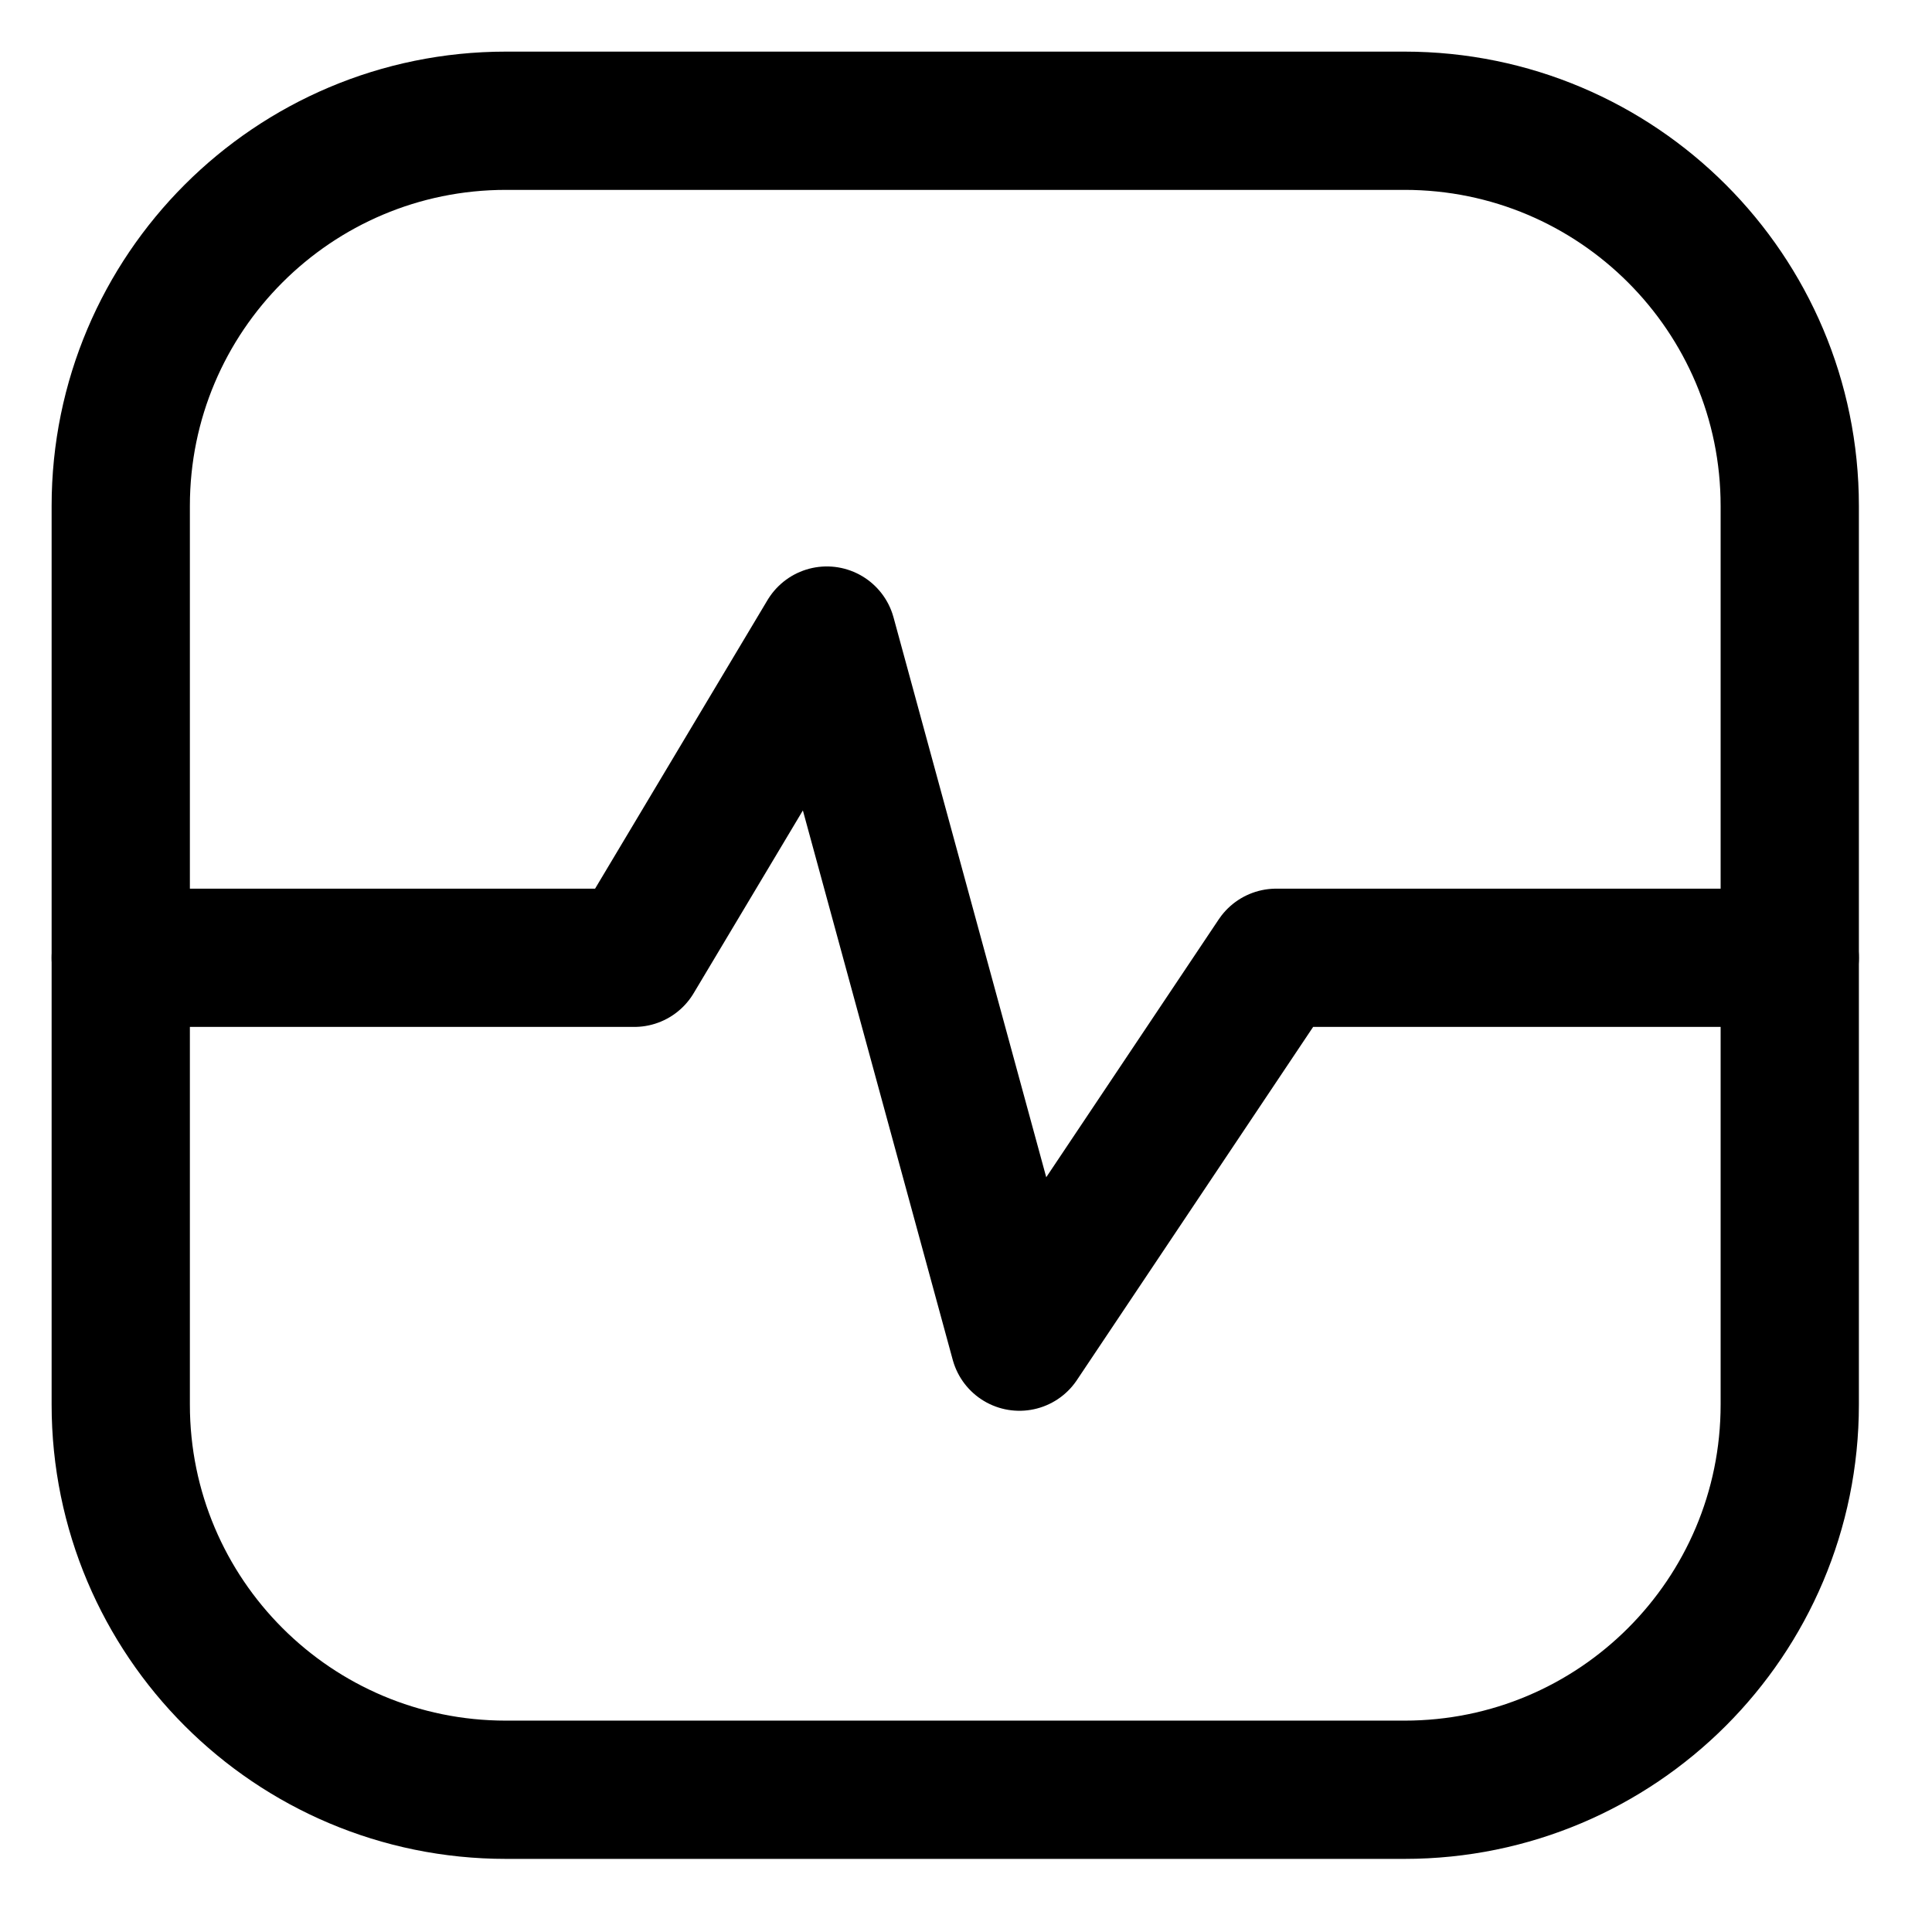
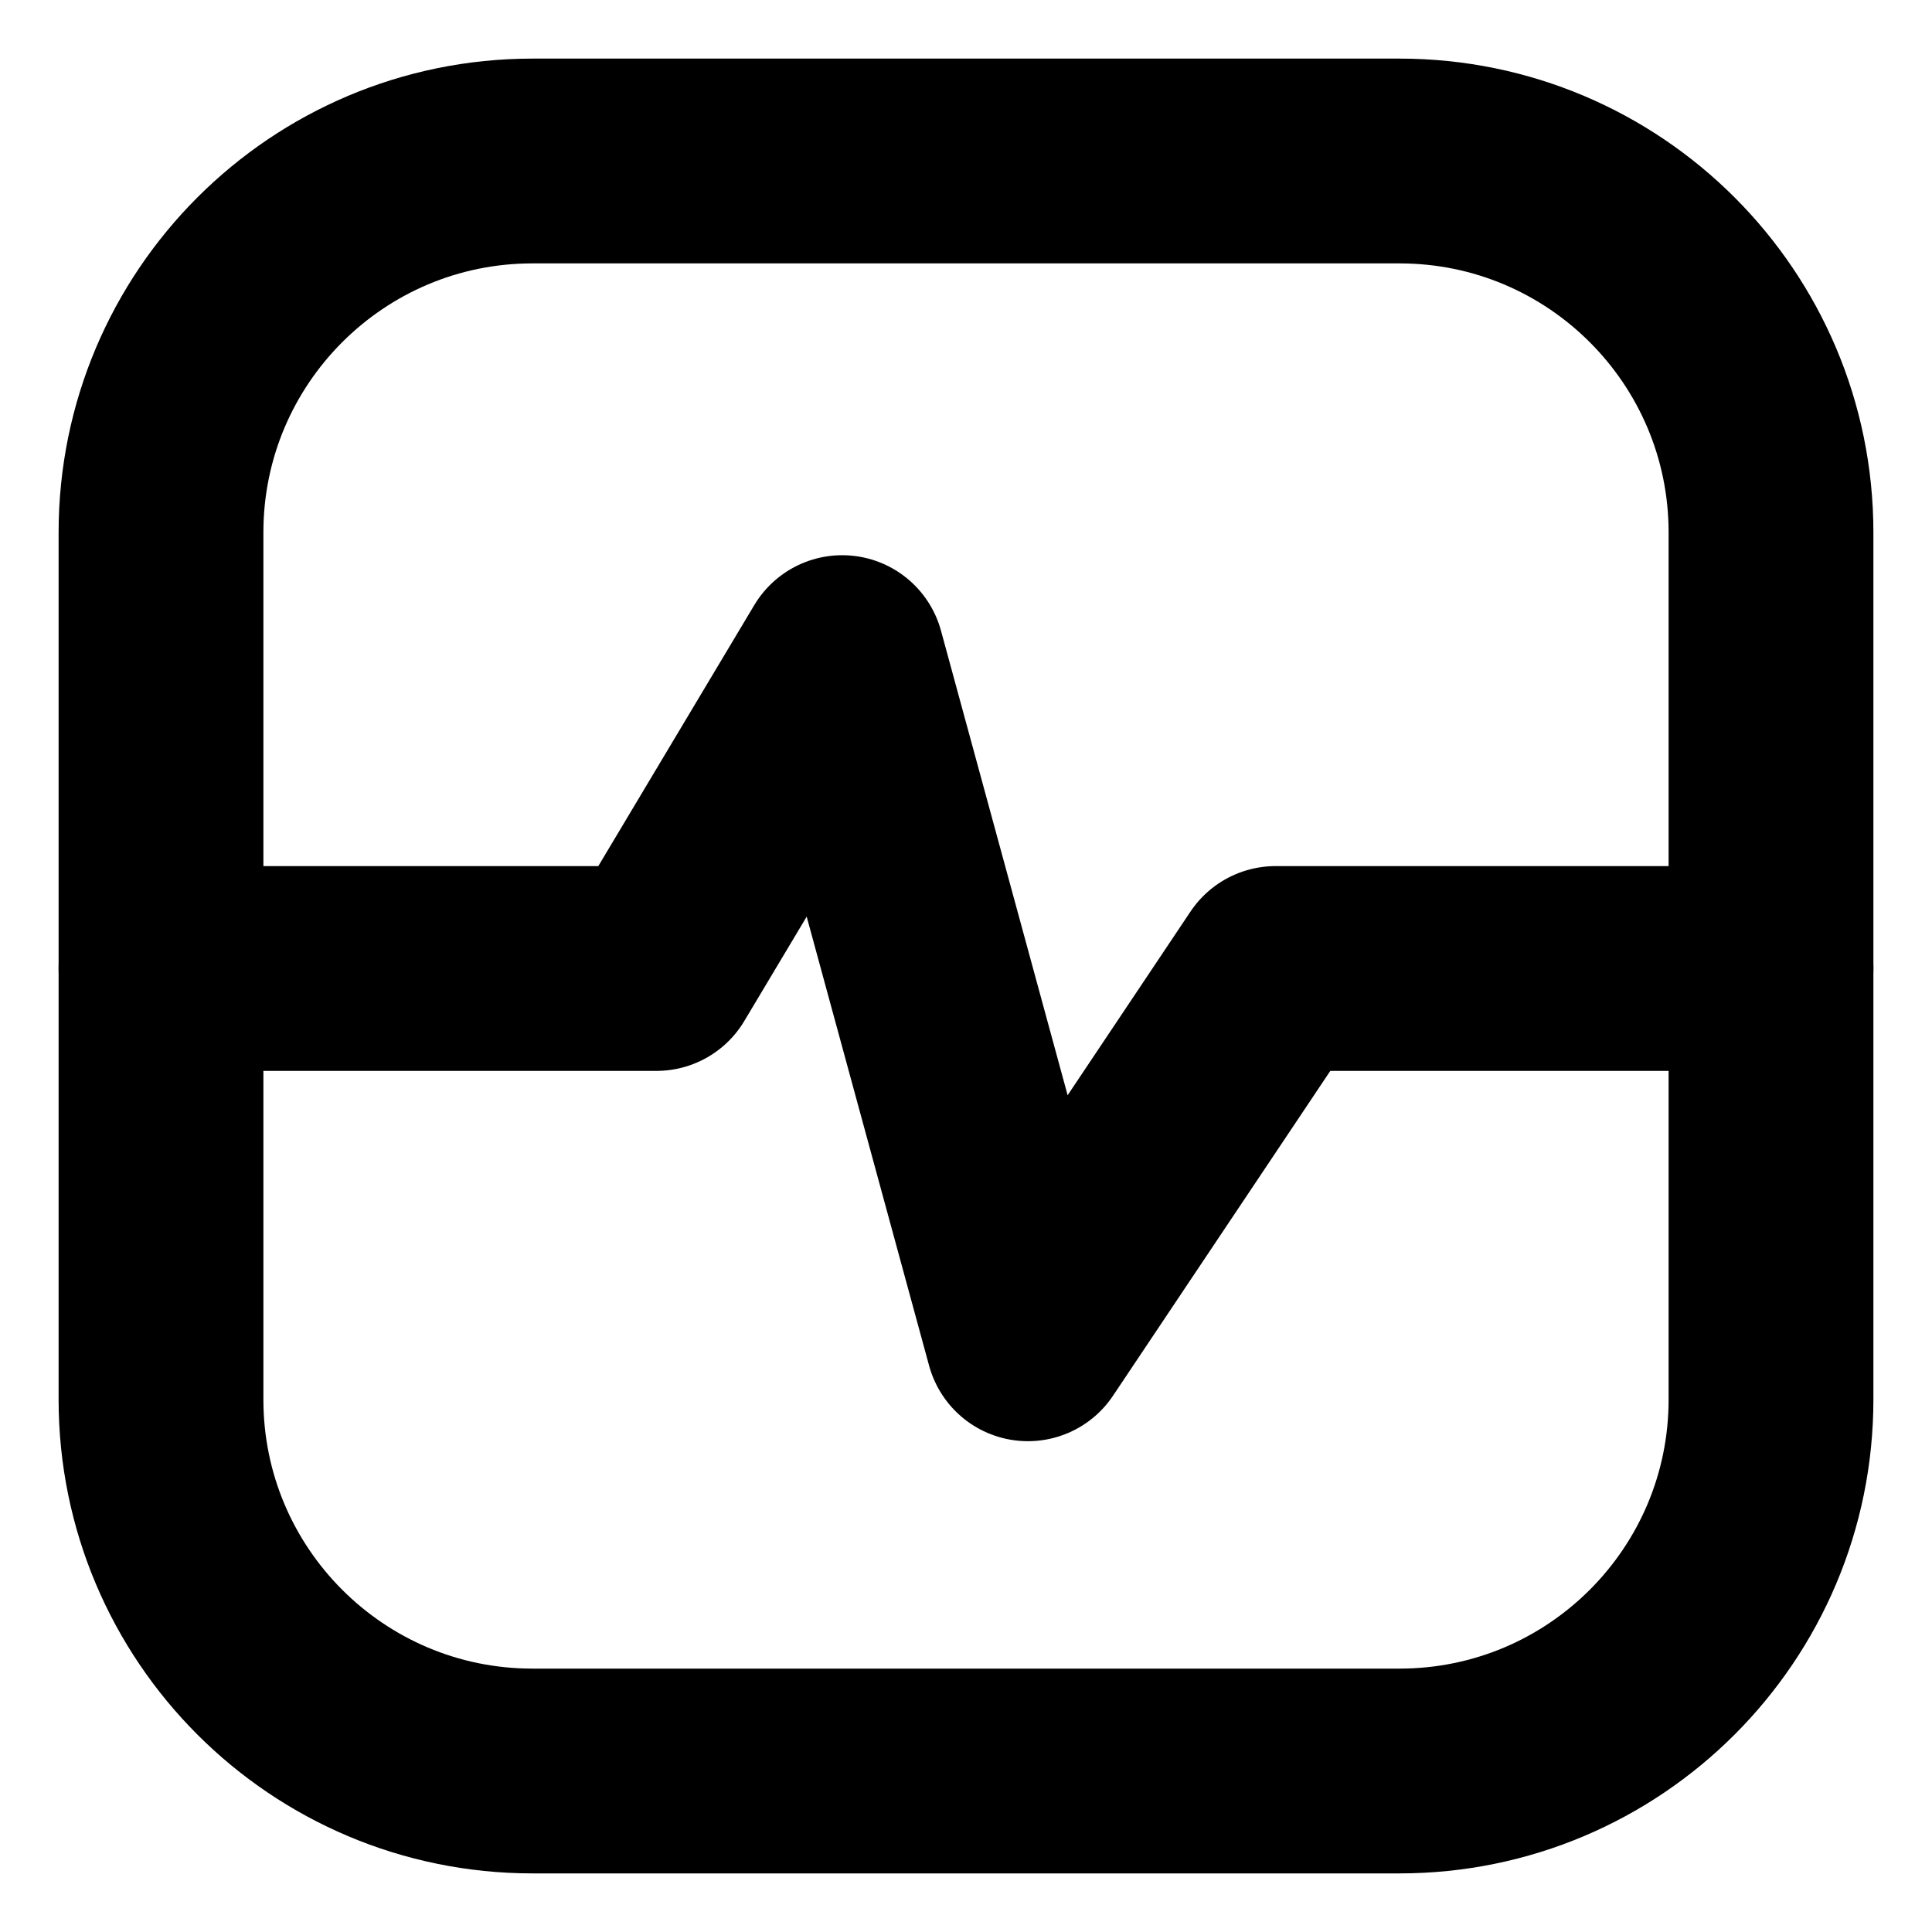
- <svg xmlns="http://www.w3.org/2000/svg" viewBox="0 0 32 32">
-   <g stroke-width="2.29" fill="none" fill-rule="evenodd" stroke-linecap="round" stroke-linejoin="round">
-     <path class="stroke-accent" stroke="currentColor" d="M2 15.864h8.506l3.189-5.337 3.19 11.695 4.253-6.358h8.506" />
-     <path d="M23.264 2H8.38A6.38 6.38 0 0 0 2 8.38v14.884a6.38 6.38 0 0 0 6.38 6.38h14.884a6.38 6.38 0 0 0 6.38-6.38V8.38A6.38 6.38 0 0 0 23.264 2Z" stroke="currentColor" />
+ <svg xmlns="http://www.w3.org/2000/svg" viewBox="0 0 24 24">
+   <g stroke-width="2.544" fill="none" fill-rule="evenodd" stroke-linecap="round" stroke-linejoin="round">
+     <path stroke="currentColor" class="stroke-accent" d="M2 12.031h6.154l2.308-3.862 2.307 8.462 3.077-4.6H22" />
+     <path d="M17.385 2H6.615A4.615 4.615 0 0 0 2 6.615v10.77A4.615 4.615 0 0 0 6.615 22h10.77A4.615 4.615 0 0 0 22 17.385V6.615A4.615 4.615 0 0 0 17.385 2Z" stroke="currentColor" />
  </g>
</svg>
